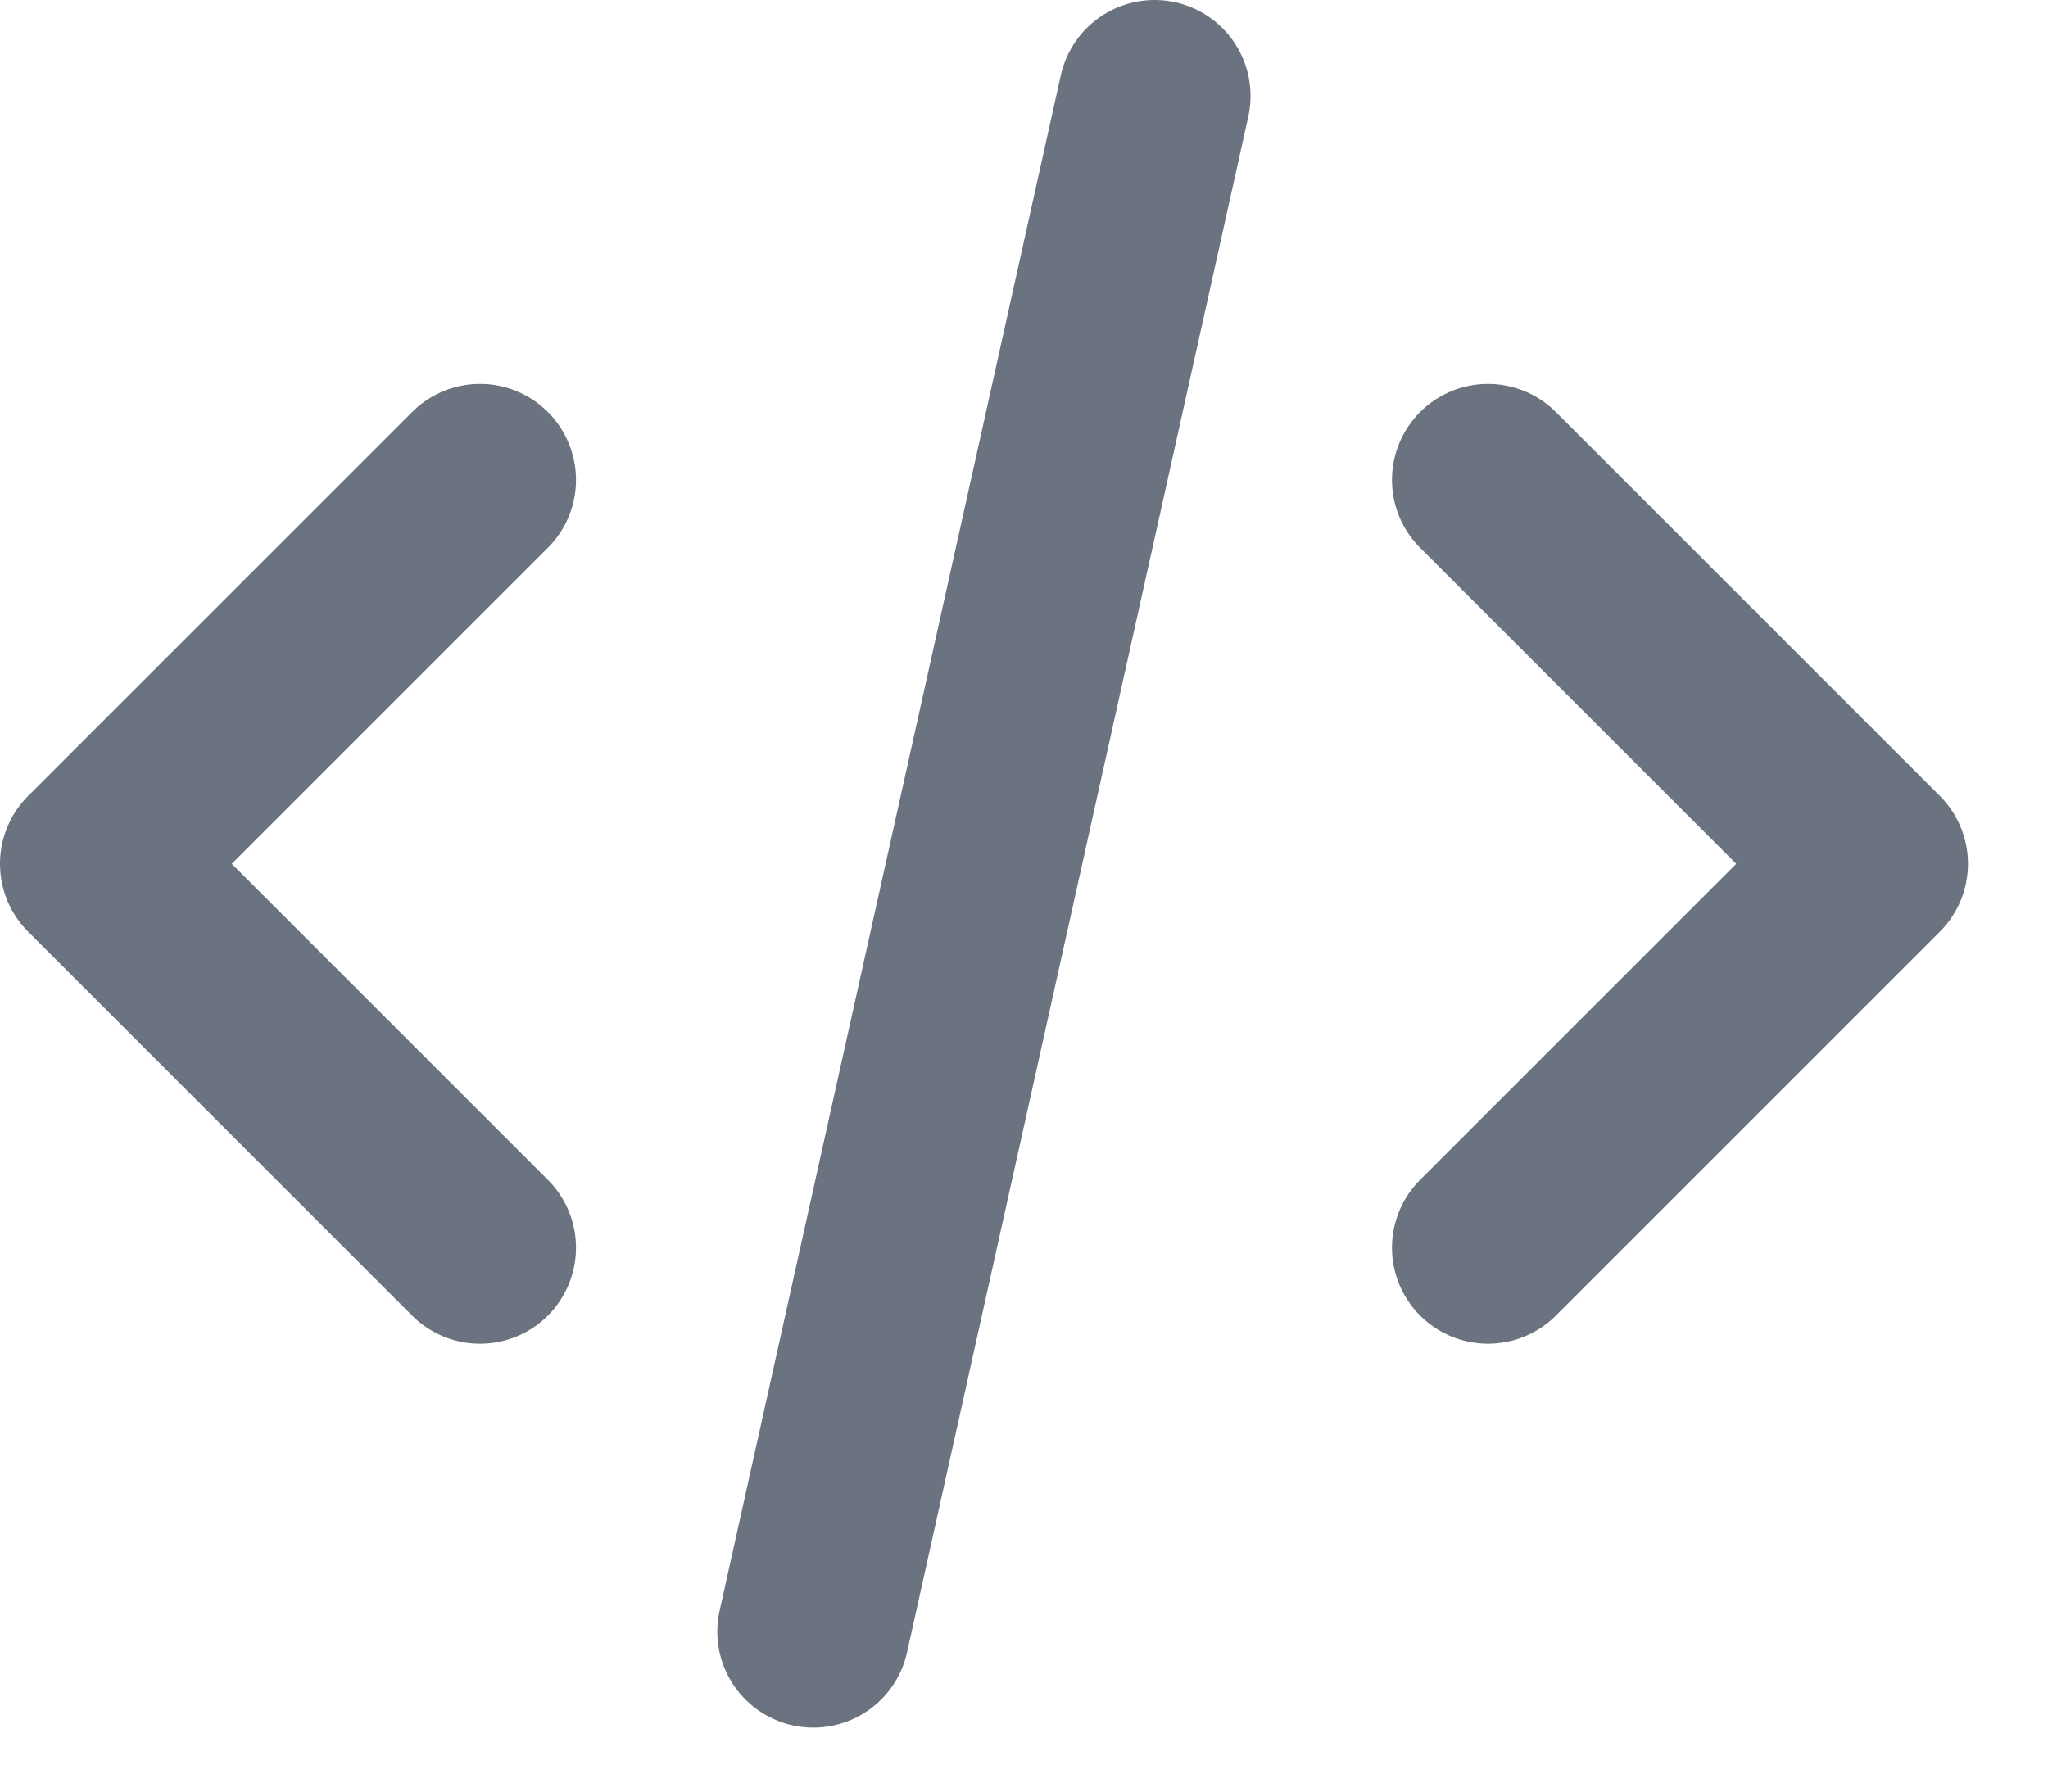
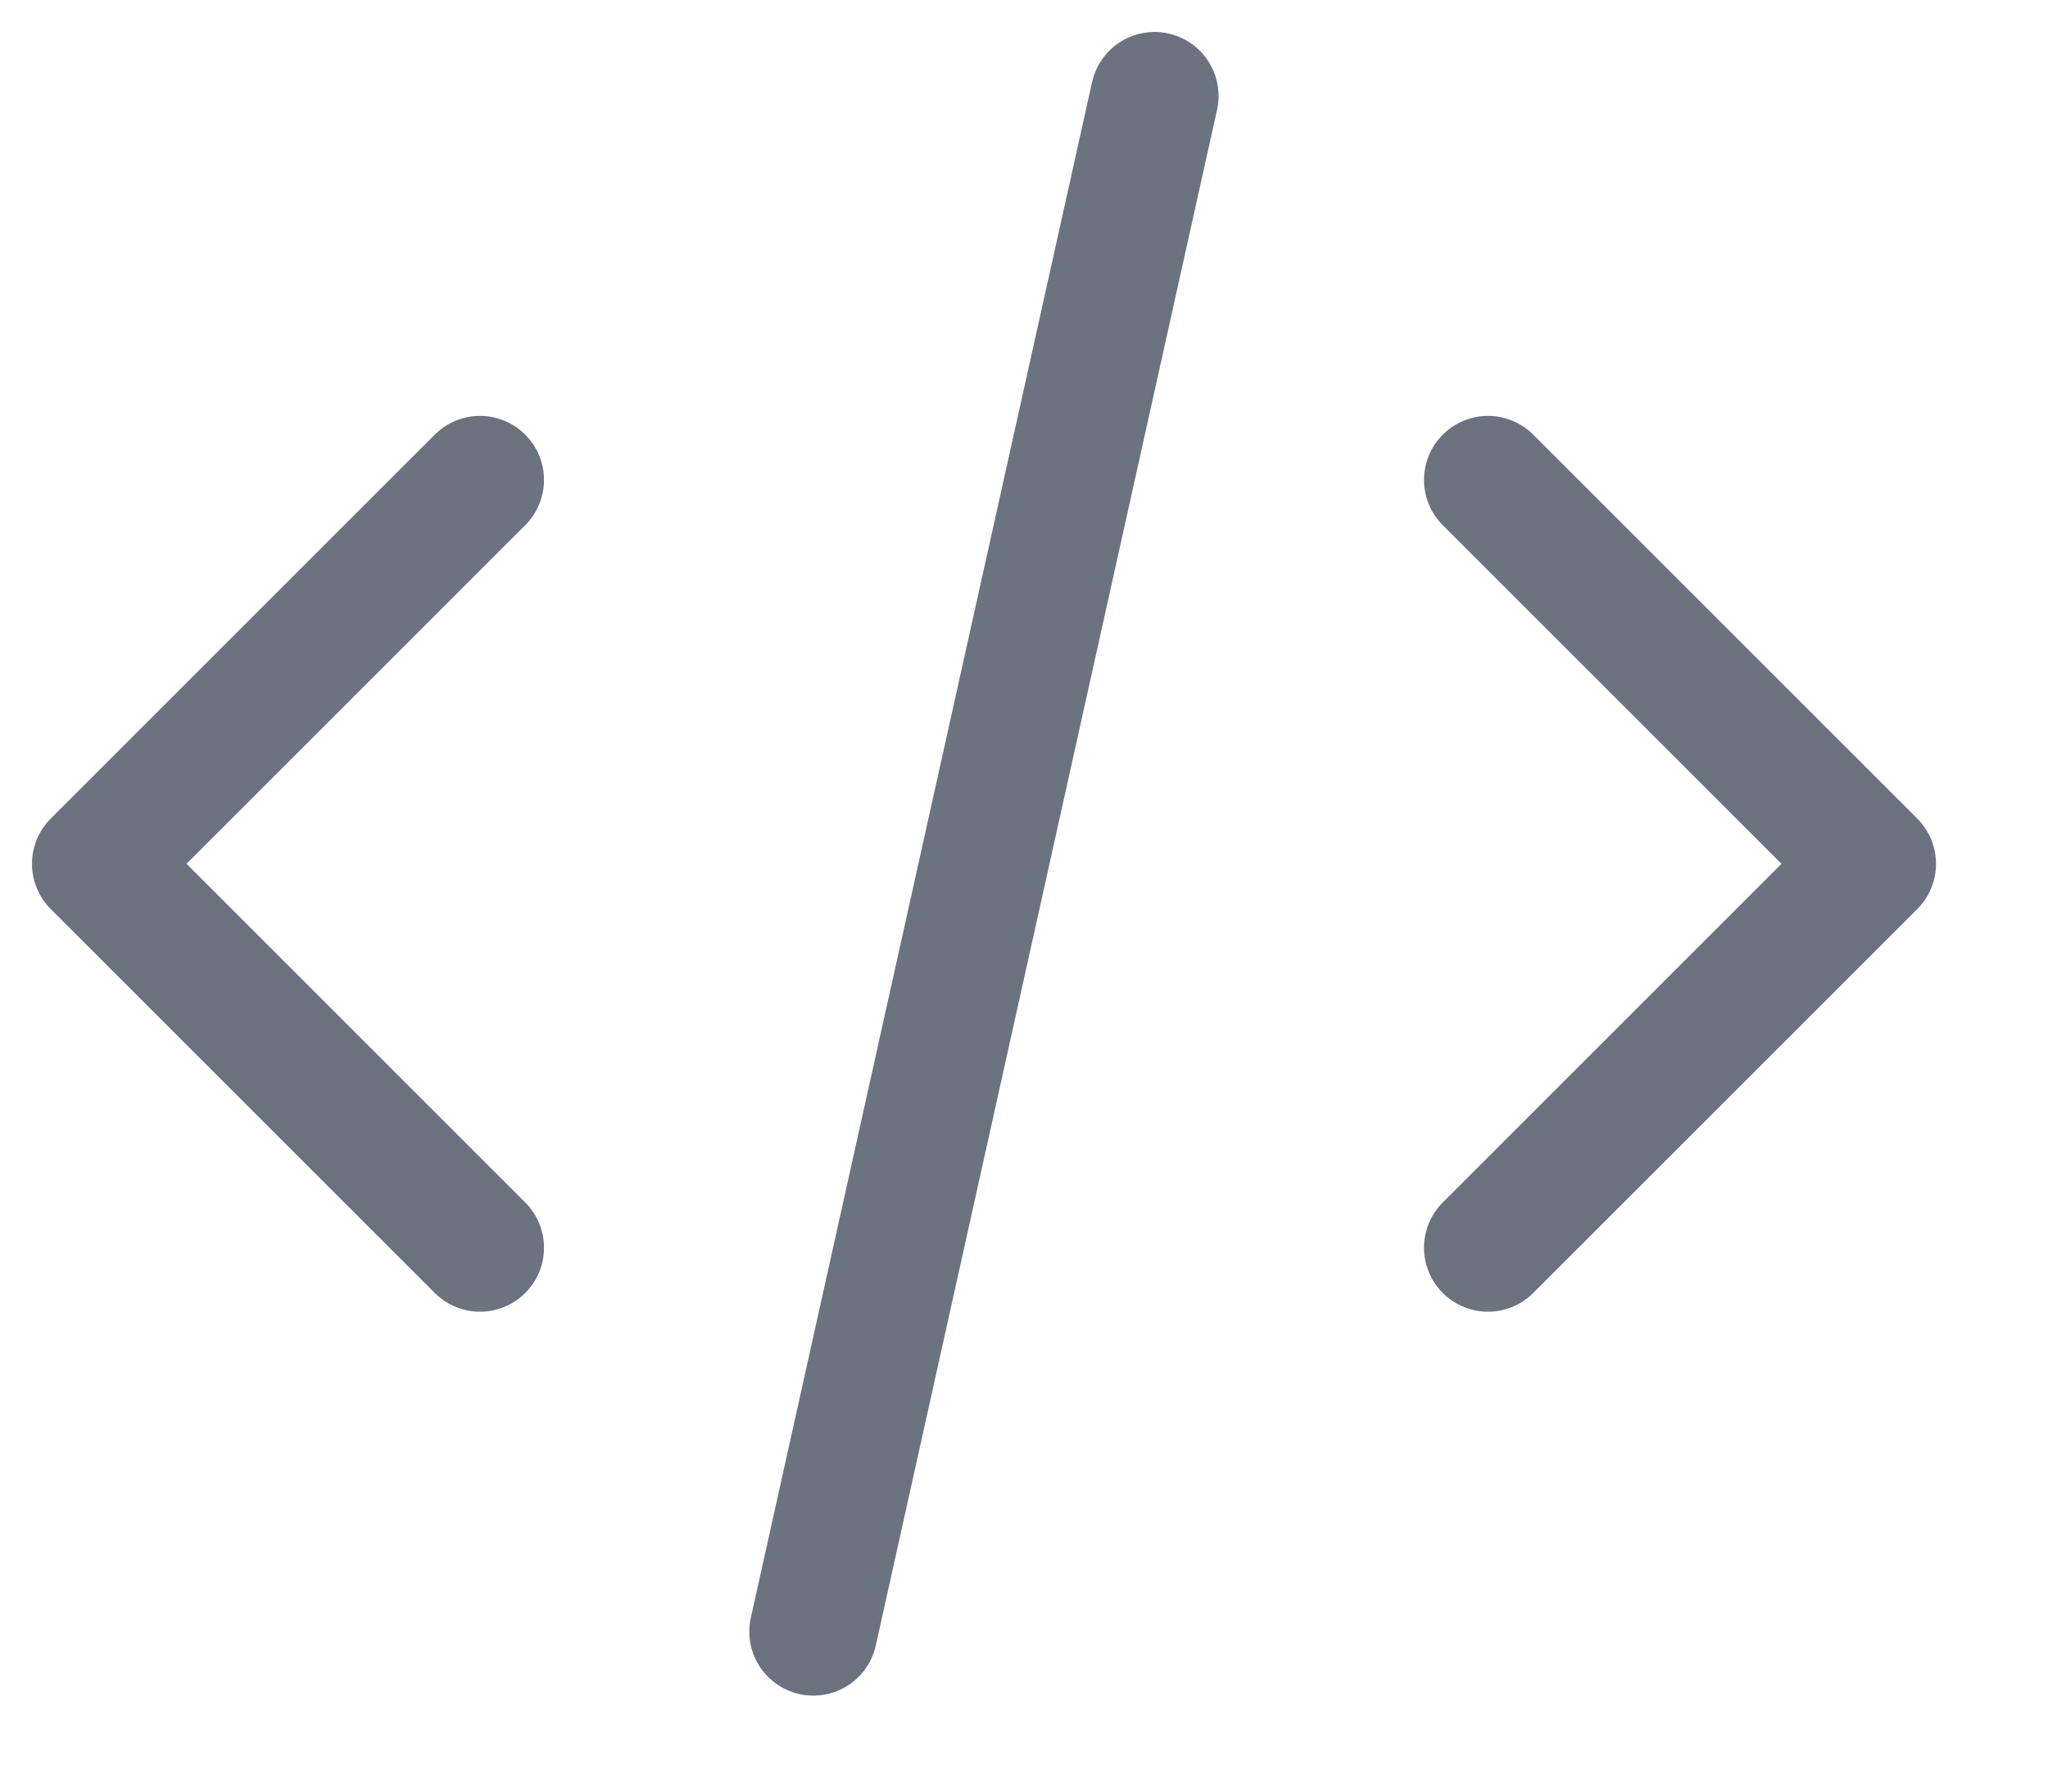
<svg xmlns="http://www.w3.org/2000/svg" width="16" height="14" viewBox="0 0 16 14" fill="none">
-   <path d="M3.75 3.75L0.75 6.75L3.75 9.75M11.625 3.75L14.625 6.75L11.625 9.75M9.02 0.75L6.354 12.75" stroke="#6B7280" stroke-width="1.5" stroke-linecap="round" stroke-linejoin="round" />
+   <path d="M3.75 3.75L0.75 6.75L3.75 9.75M11.625 3.75L14.625 6.75L11.625 9.75M9.02 0.75L6.354 12.75" stroke="#6B7280" strokeWidth="1.5" stroke-linecap="round" stroke-linejoin="round" />
</svg>
